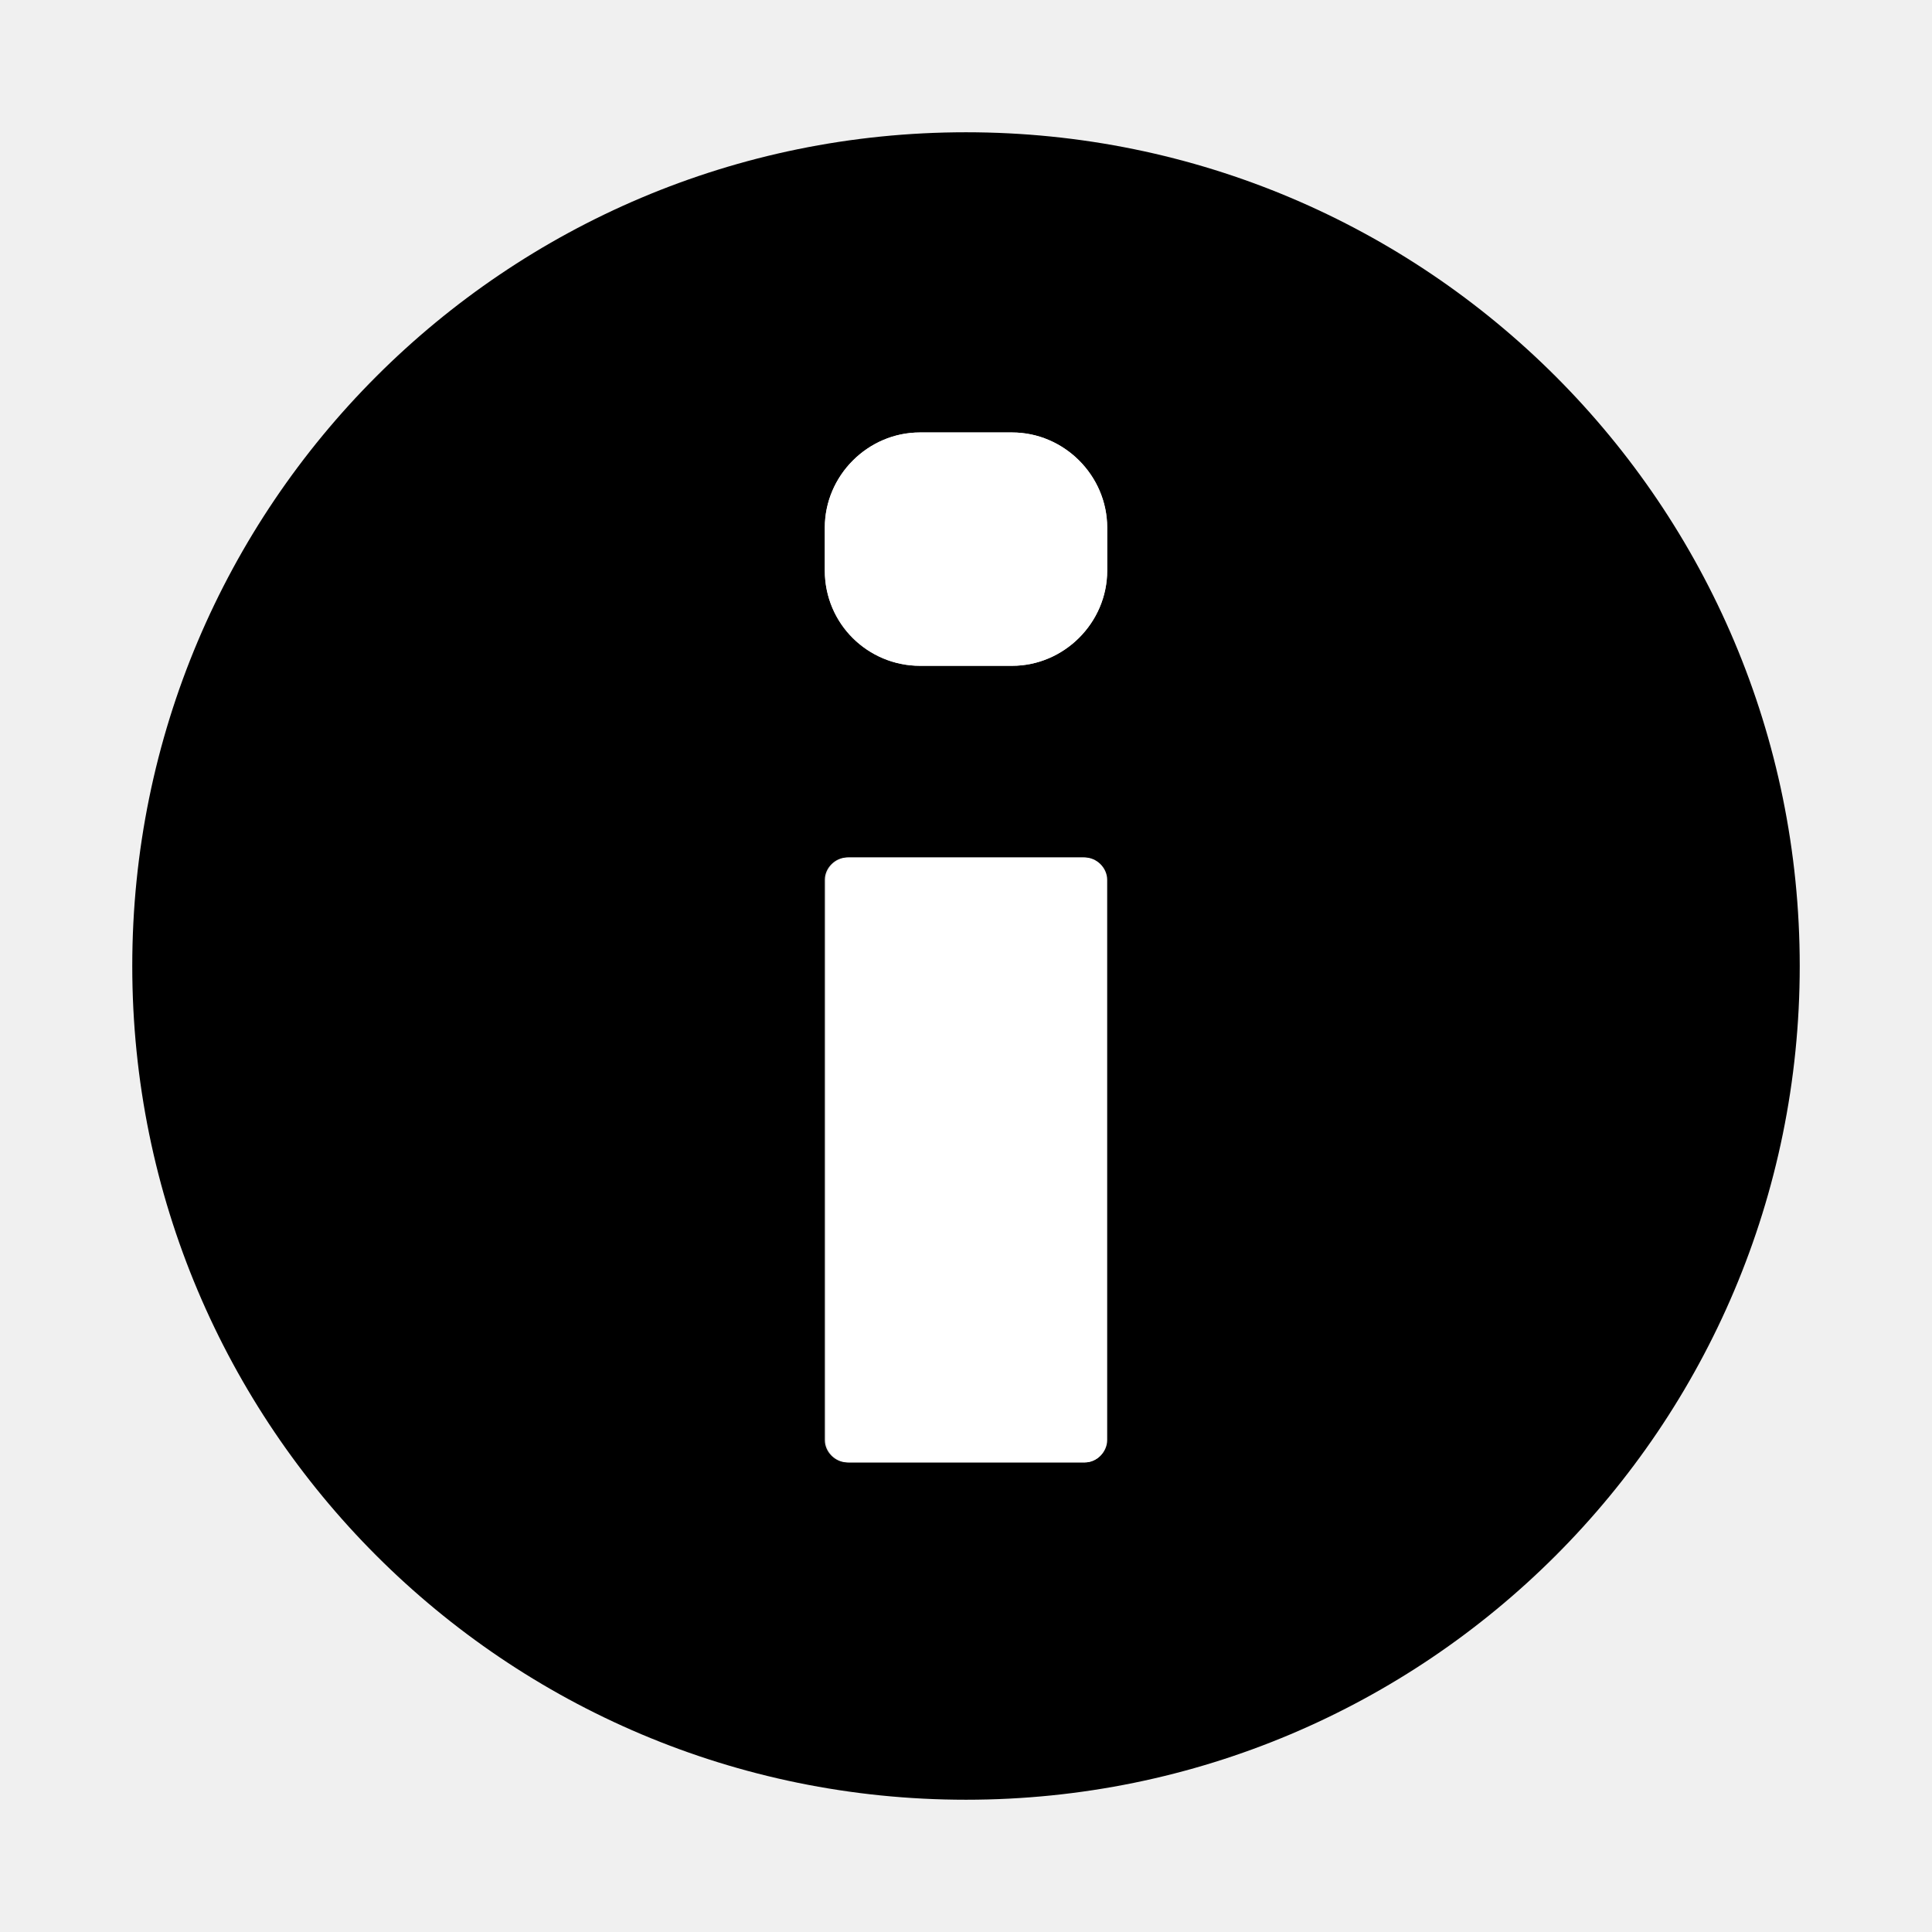
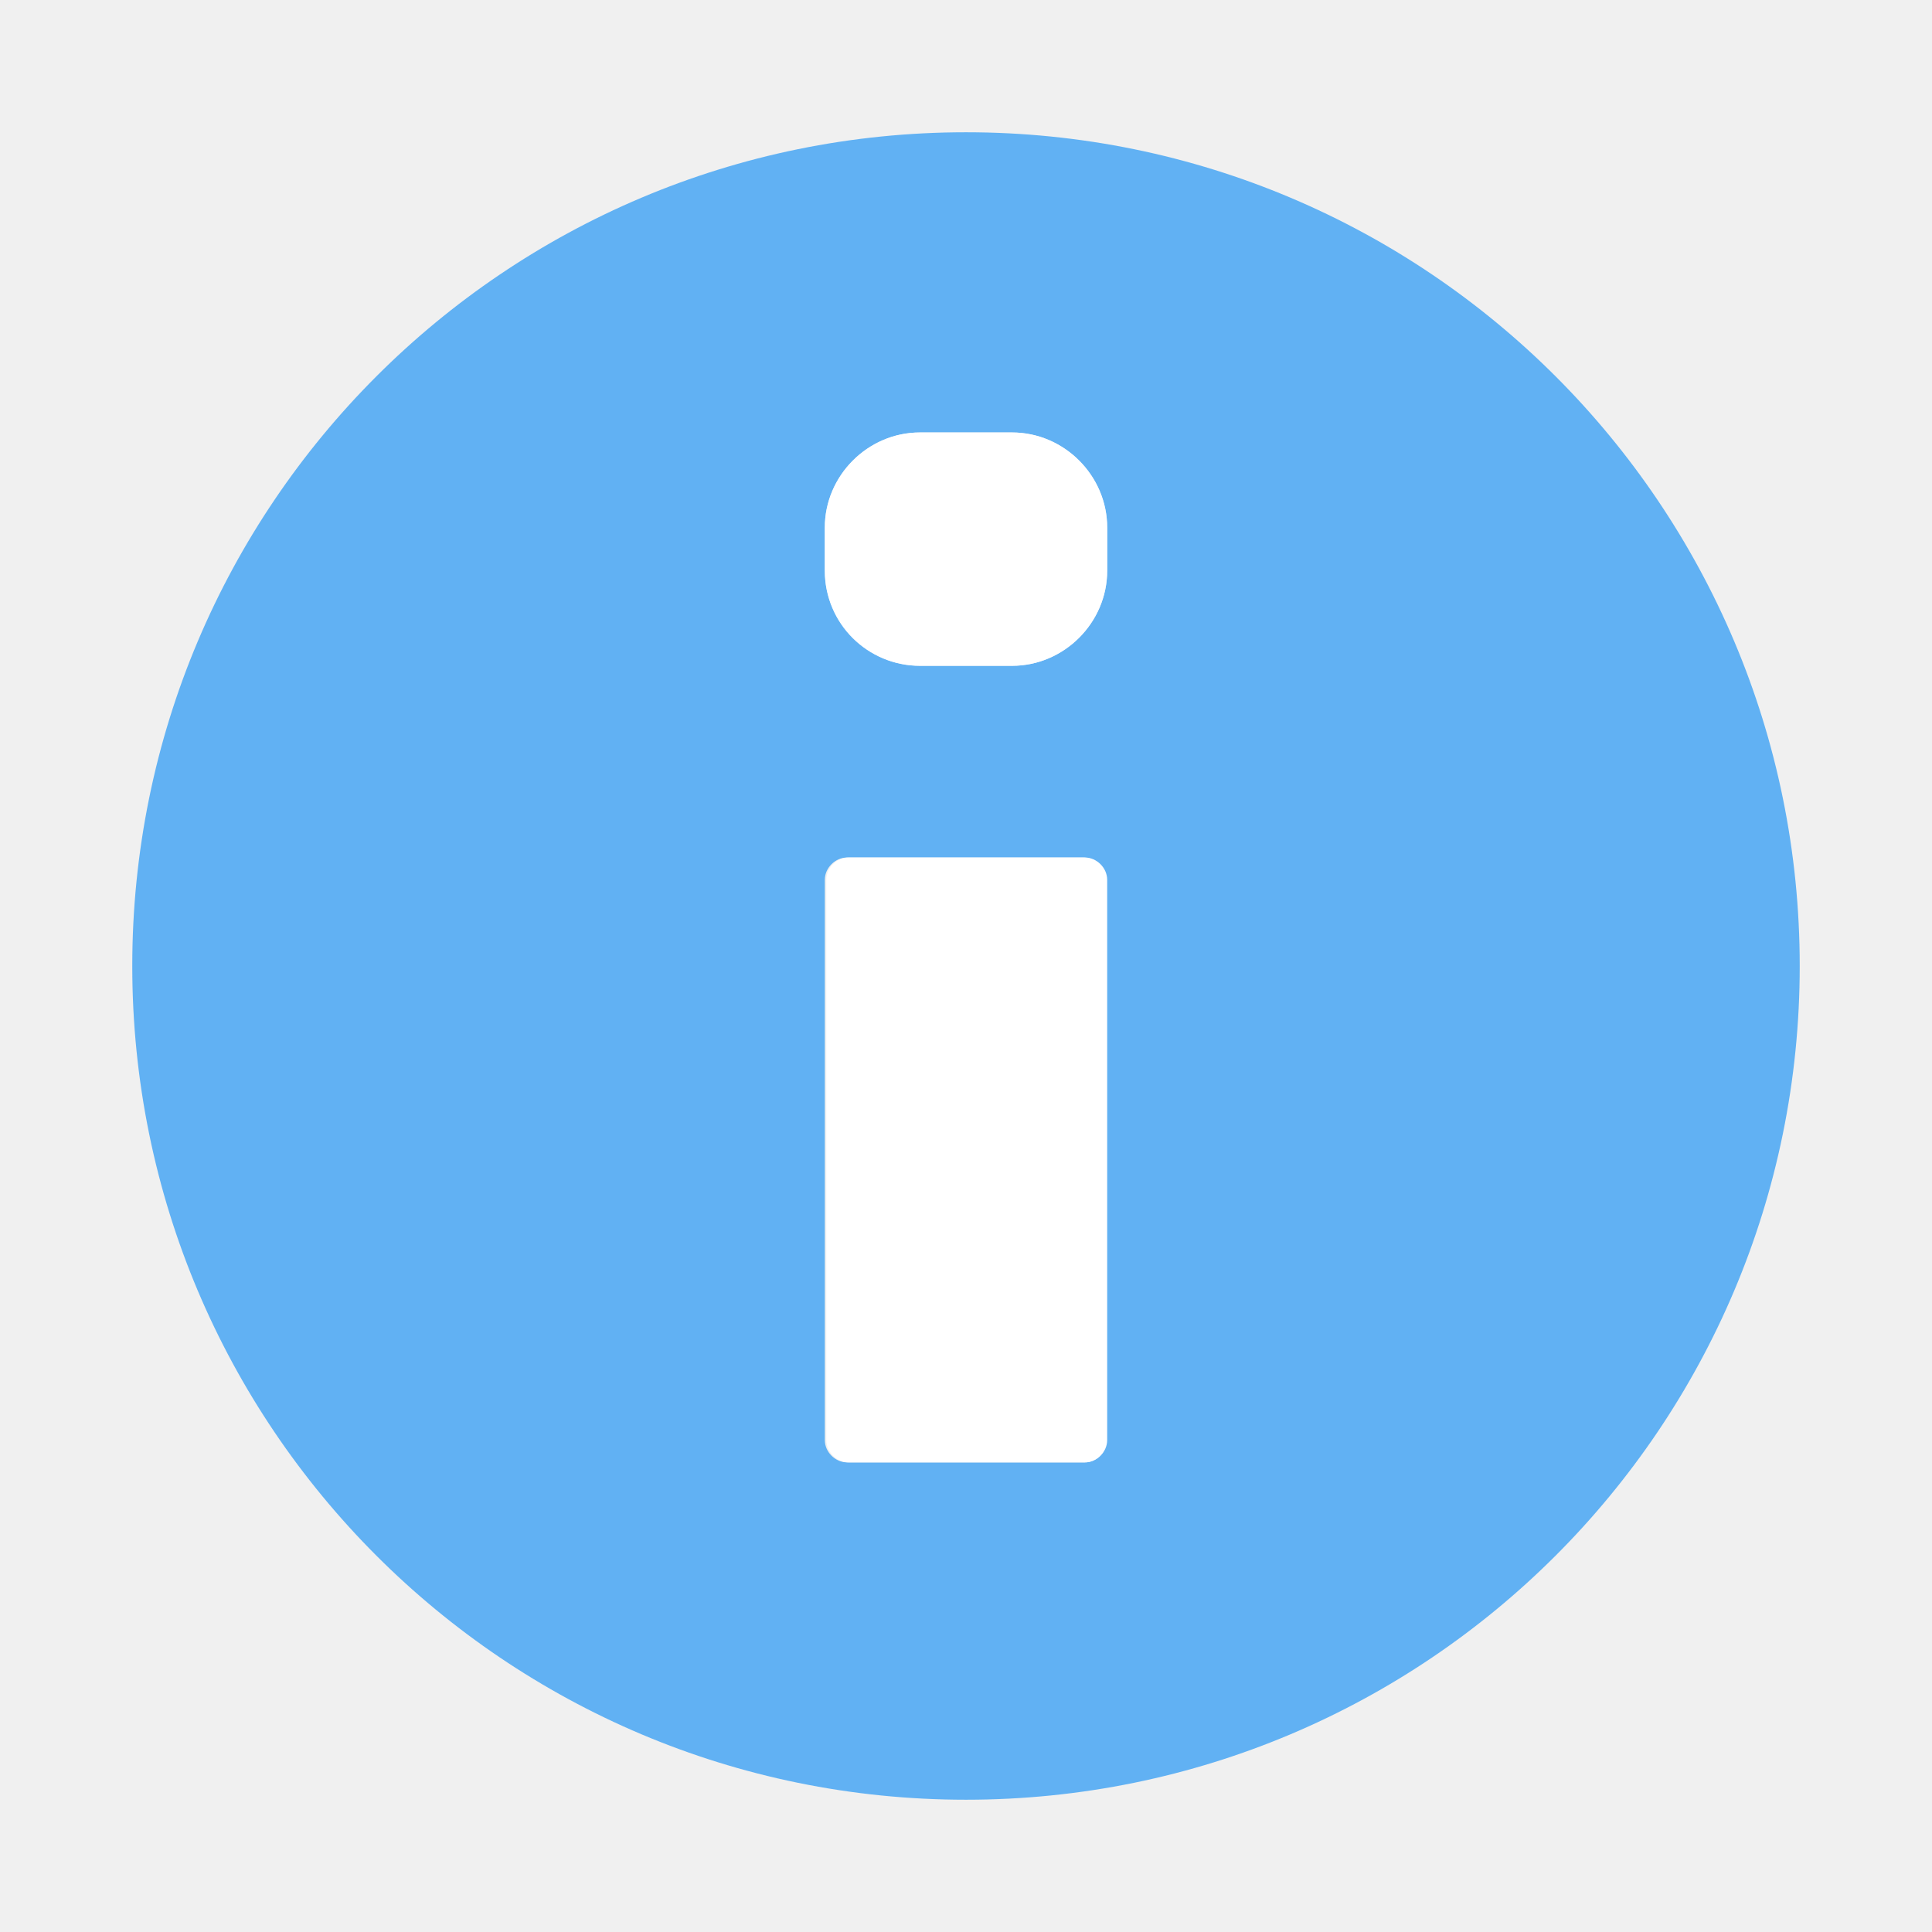
- <svg xmlns="http://www.w3.org/2000/svg" version="1.1" baseProfile="tiny" id="Layer_1" x="0px" y="0px" viewBox="-240 332 130 130" xml:space="preserve">
+ <svg xmlns="http://www.w3.org/2000/svg" version="1.1" xml:space="preserve" baseProfile="tiny" id="Layer_1" y="0px" viewBox="-240 332 130 130" x="0px">
  <g id="Layer_1_1_">
-     <path fill="#000000" d="M-175,340.9c-31,0-56.1,25.1-56.1,56.1s25.1,56.1,56.1,56.1c31,0,56.1-25.1,56.1-56.1S-144,340.9-175,340.9   z M-178.1,361.1l6.2,0c3.5,0,6.4,2.9,6.4,6.4v2.9c0,3.5-2.9,6.4-6.4,6.4h-6.2c-3.5,0-6.4-2.9-6.4-6.4l0-2.9   C-184.5,364-181.6,361.1-178.1,361.1z M-167,430.4H-183c-0.8,0-1.5-0.7-1.5-1.5l0-37.7c0-0.8,0.7-1.5,1.5-1.5l15.9,0   c0.8,0,1.5,0.7,1.5,1.5l0,37.7C-165.5,429.7-166.2,430.4-167,430.4z" />
+     <path fill-opacity="1" d="M-175,340.9c-31,0-56.1,25.1-56.1,56.1s25.1,56.1,56.1,56.1c31,0,56.1-25.1,56.1-56.1S-144,340.9-175,340.9    z M-178.1,361.1l6.2,0c3.5,0,6.4,2.9,6.4,6.4v2.9c0,3.5-2.9,6.4-6.4,6.4h-6.2c-3.5,0-6.4-2.9-6.4-6.4l0-2.9    C-184.5,364-181.6,361.1-178.1,361.1z M-167,430.4H-183c-0.8,0-1.5-0.7-1.5-1.5l0-37.7c0-0.8,0.7-1.5,1.5-1.5l15.9,0    c0.8,0,1.5,0.7,1.5,1.5l0,37.7C-165.5,429.7-166.2,430.4-167,430.4z" fill="#61b1f3" />
  </g>
  <g id="Layer_2">
    <g>
-       <path fill="#FFFFFF" d="M-165.5,391.2c0-0.8-0.7-1.5-1.5-1.5l-15.9,0c-0.8,0-1.5,0.7-1.5,1.5l0,37.7c0,0.8,0.7,1.5,1.5,1.5h15.9    c0.8,0,1.5-0.7,1.5-1.5L-165.5,391.2z" />
-       <path fill="#FFFFFF" d="M-178.1,376.8h6.2c3.5,0,6.4-2.9,6.4-6.4v-2.9c0-3.5-2.9-6.4-6.4-6.4l-6.2,0c-3.5,0-6.4,2.9-6.4,6.4l0,2.9    C-184.5,374-181.6,376.8-178.1,376.8z" />
+       <path d="M-165.5,391.2c0-0.8-0.7-1.5-1.5-1.5l-15.9,0c-0.8,0-1.5,0.7-1.5,1.5l0,37.7c0,0.8,0.7,1.5,1.5,1.5h15.9     c0.8,0,1.5-0.7,1.5-1.5L-165.5,391.2z" fill="#FFFFFF" />
+       <path d="M-178.1,376.8h6.2c3.5,0,6.4-2.9,6.4-6.4v-2.9c0-3.5-2.9-6.4-6.4-6.4l-6.2,0c-3.5,0-6.4,2.9-6.4,6.4l0,2.9     C-184.5,374-181.6,376.8-178.1,376.8z" fill="#FFFFFF" />
    </g>
  </g>
</svg>
